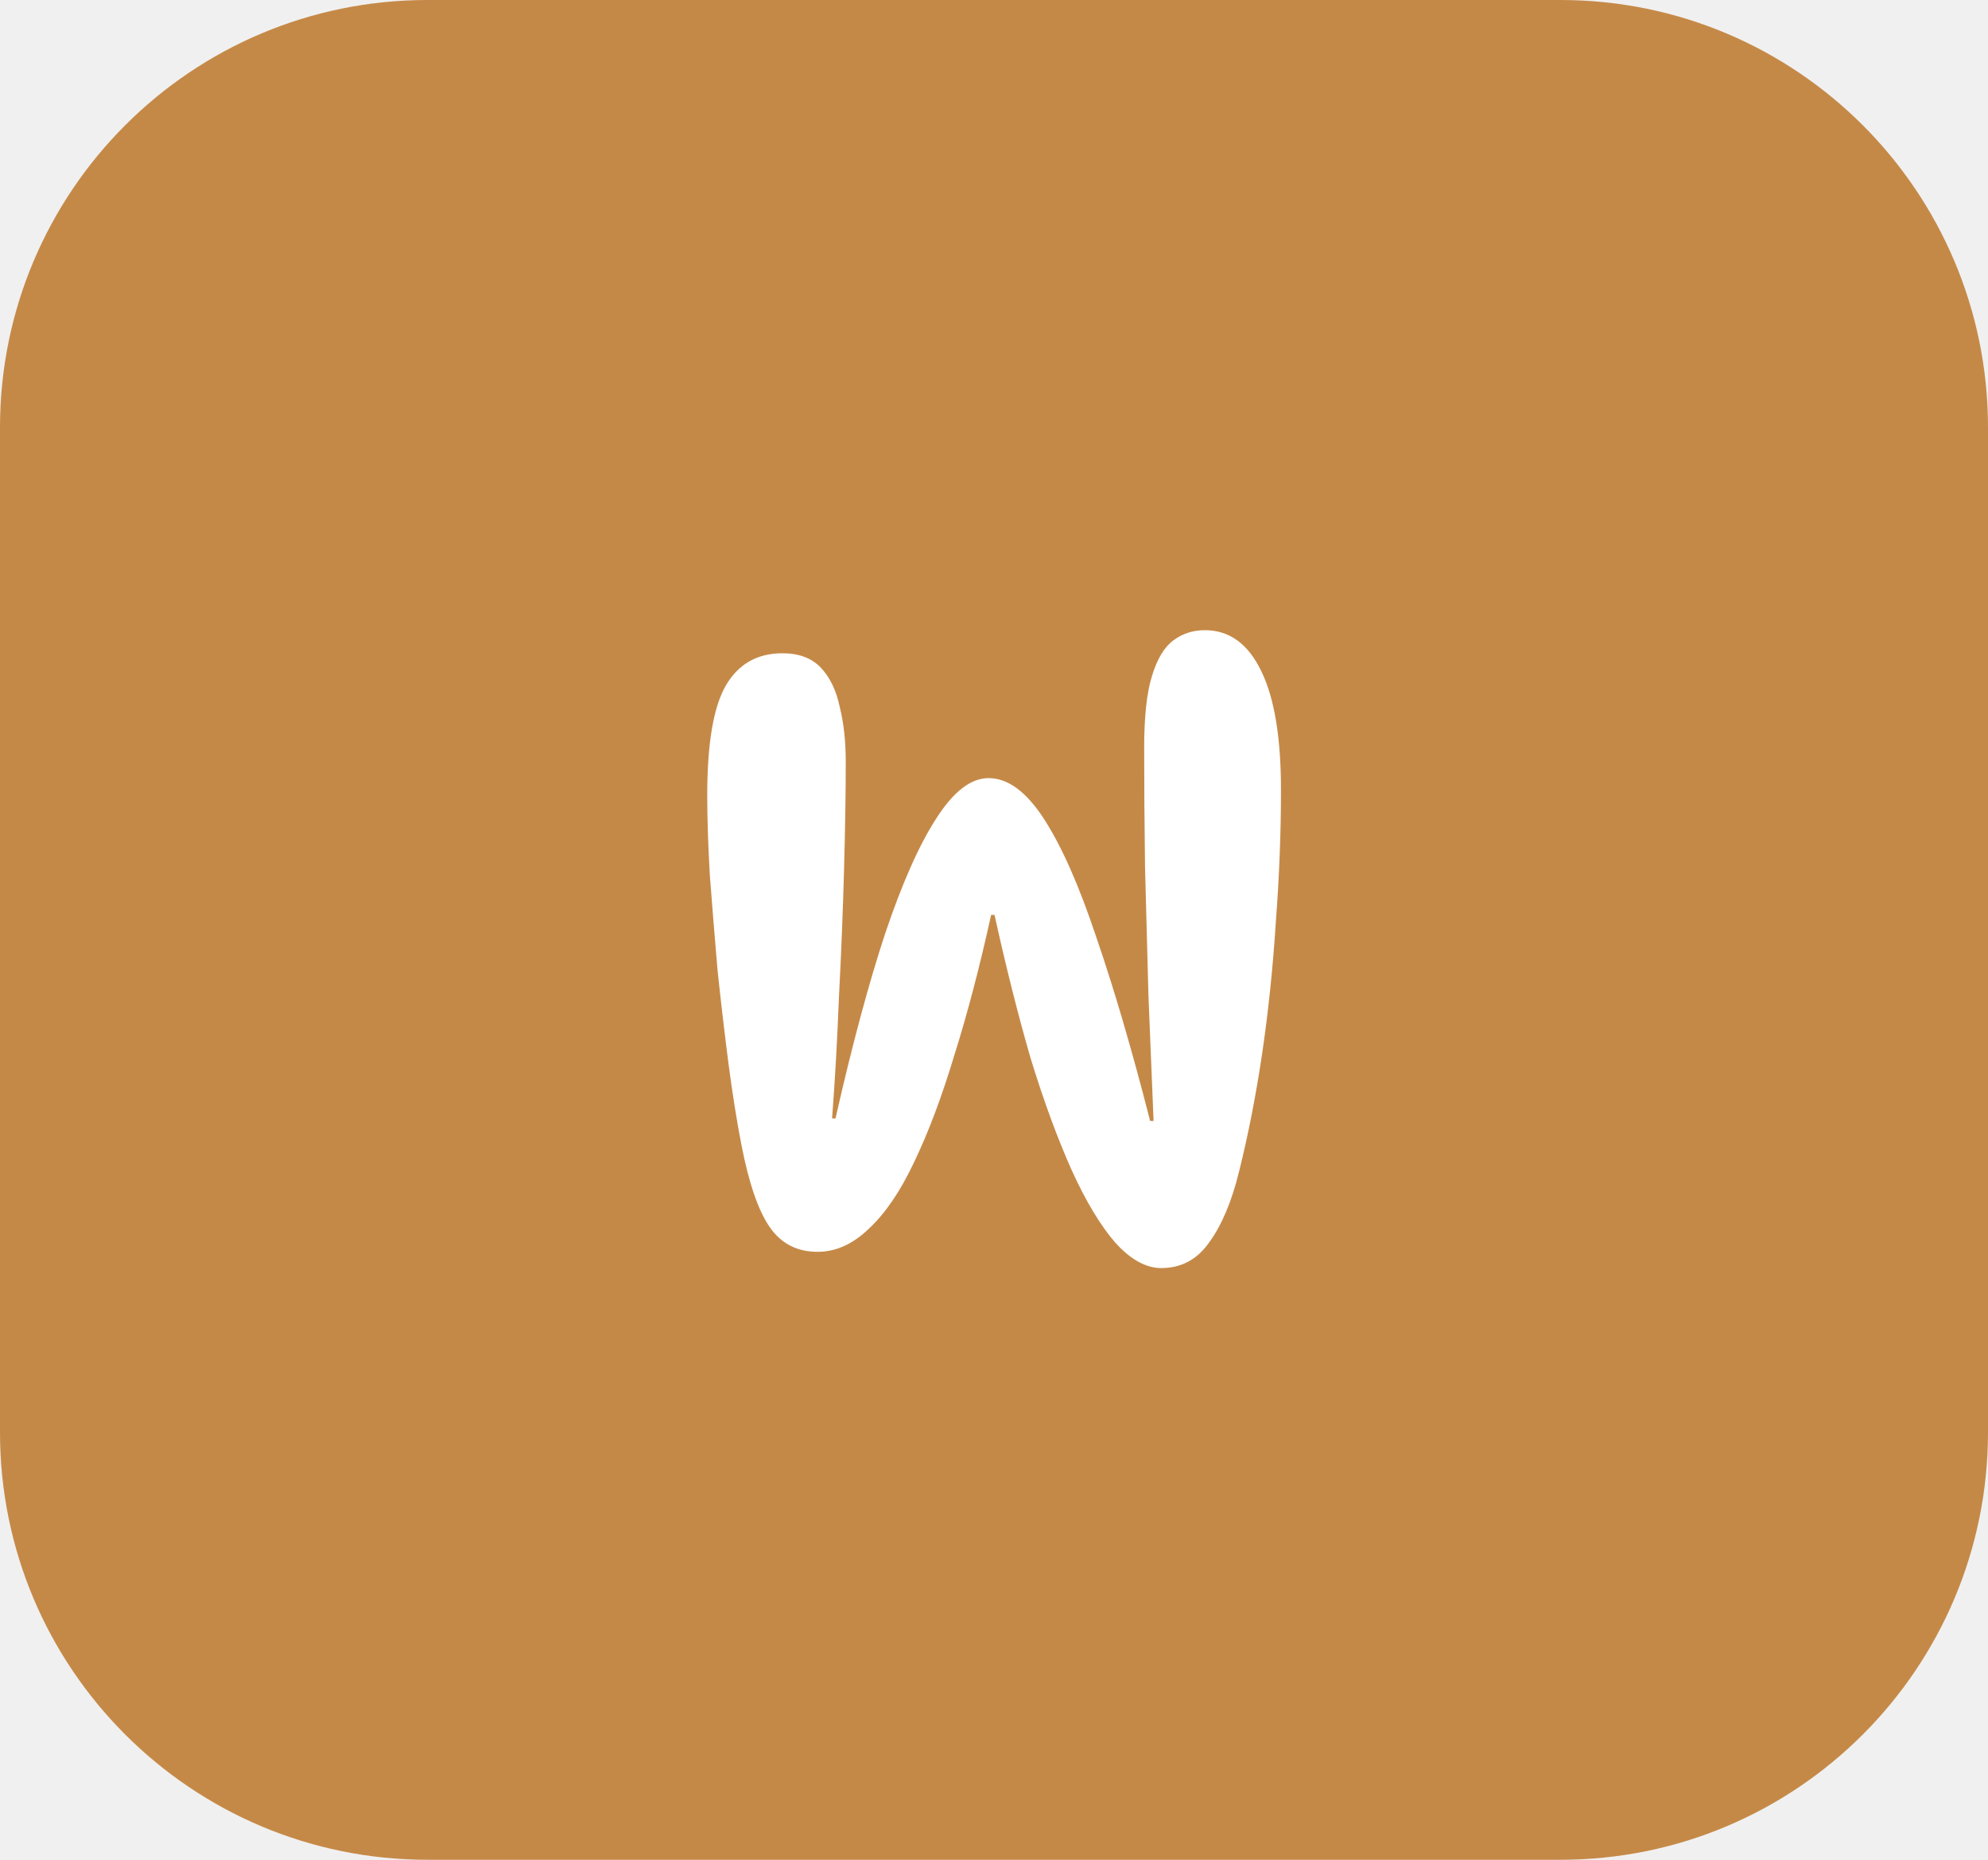
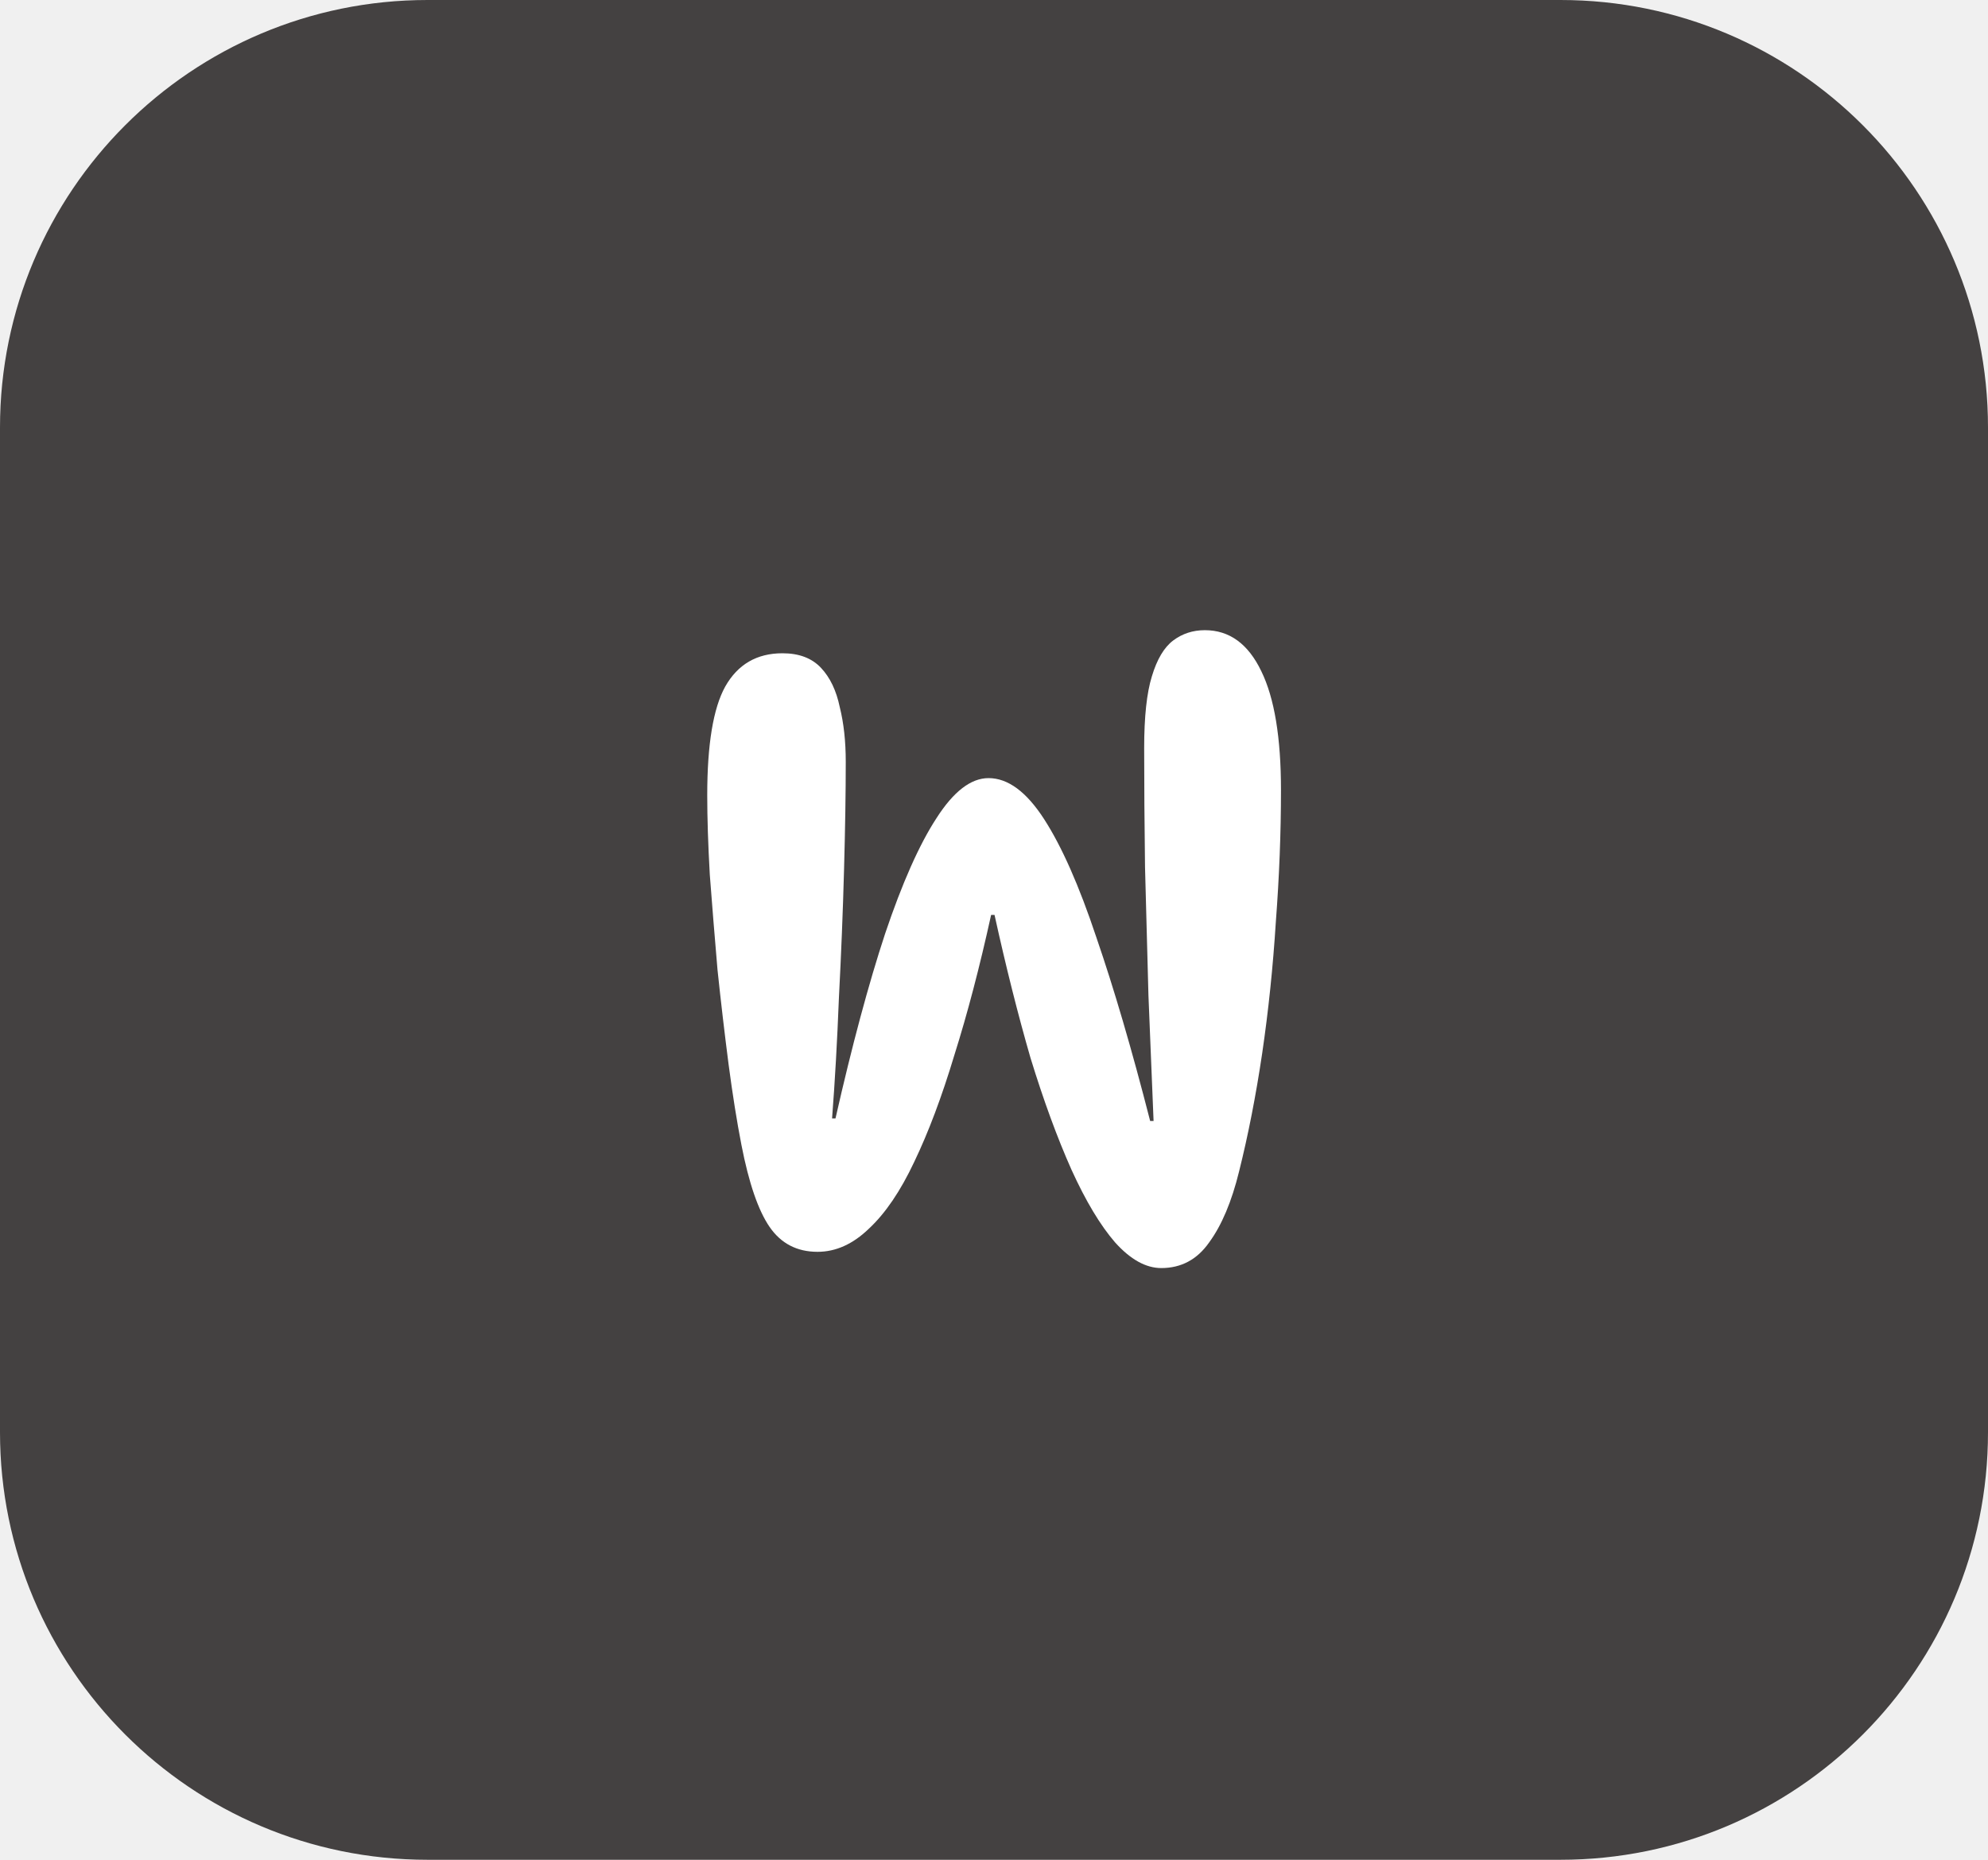
<svg xmlns="http://www.w3.org/2000/svg" width="93" height="87" viewBox="0 0 93 87" fill="none">
-   <rect width="93" height="87" rx="20" fill="#C58947" />
+   <rect width="93" height="87" rx="20" fill="#444141" />
  <path d="M33.085 37.2C33.085 34.827 33.365 33.133 33.925 32.12C34.512 31.08 35.405 30.56 36.605 30.56C37.379 30.56 37.979 30.787 38.405 31.24C38.832 31.693 39.125 32.307 39.285 33.08C39.472 33.827 39.565 34.68 39.565 35.64C39.565 37.053 39.539 38.733 39.485 40.68C39.432 42.627 39.352 44.627 39.245 46.68C39.165 48.707 39.059 50.587 38.925 52.32H39.085C39.859 48.907 40.632 46.027 41.405 43.68C42.205 41.307 43.005 39.507 43.805 38.28C44.605 37.027 45.419 36.4 46.245 36.4C47.152 36.4 48.019 37.04 48.845 38.32C49.672 39.6 50.485 41.44 51.285 43.84C52.112 46.24 52.952 49.107 53.805 52.44H53.965C53.885 50.547 53.805 48.587 53.725 46.56C53.672 44.533 53.619 42.533 53.565 40.56C53.539 38.56 53.525 36.707 53.525 35C53.525 33.533 53.645 32.413 53.885 31.64C54.125 30.84 54.459 30.28 54.885 29.96C55.312 29.64 55.805 29.48 56.365 29.48C57.512 29.48 58.392 30.12 59.005 31.4C59.619 32.653 59.925 34.507 59.925 36.96C59.925 38.96 59.845 41.013 59.685 43.12C59.552 45.227 59.339 47.28 59.045 49.28C58.752 51.253 58.392 53.093 57.965 54.8C57.619 56.213 57.152 57.32 56.565 58.12C56.005 58.92 55.259 59.32 54.325 59.32C53.605 59.32 52.885 58.92 52.165 58.12C51.472 57.32 50.792 56.187 50.125 54.72C49.459 53.227 48.819 51.48 48.205 49.48C47.619 47.453 47.059 45.227 46.525 42.8H46.365C45.832 45.227 45.259 47.413 44.645 49.36C44.059 51.307 43.432 52.973 42.765 54.36C42.125 55.72 41.419 56.76 40.645 57.48C39.899 58.2 39.099 58.56 38.245 58.56C37.285 58.56 36.539 58.173 36.005 57.4C35.472 56.627 35.032 55.347 34.685 53.56C34.472 52.467 34.272 51.213 34.085 49.8C33.899 48.36 33.725 46.88 33.565 45.36C33.432 43.813 33.312 42.333 33.205 40.92C33.125 39.507 33.085 38.267 33.085 37.2Z" fill="white" />
</svg>
